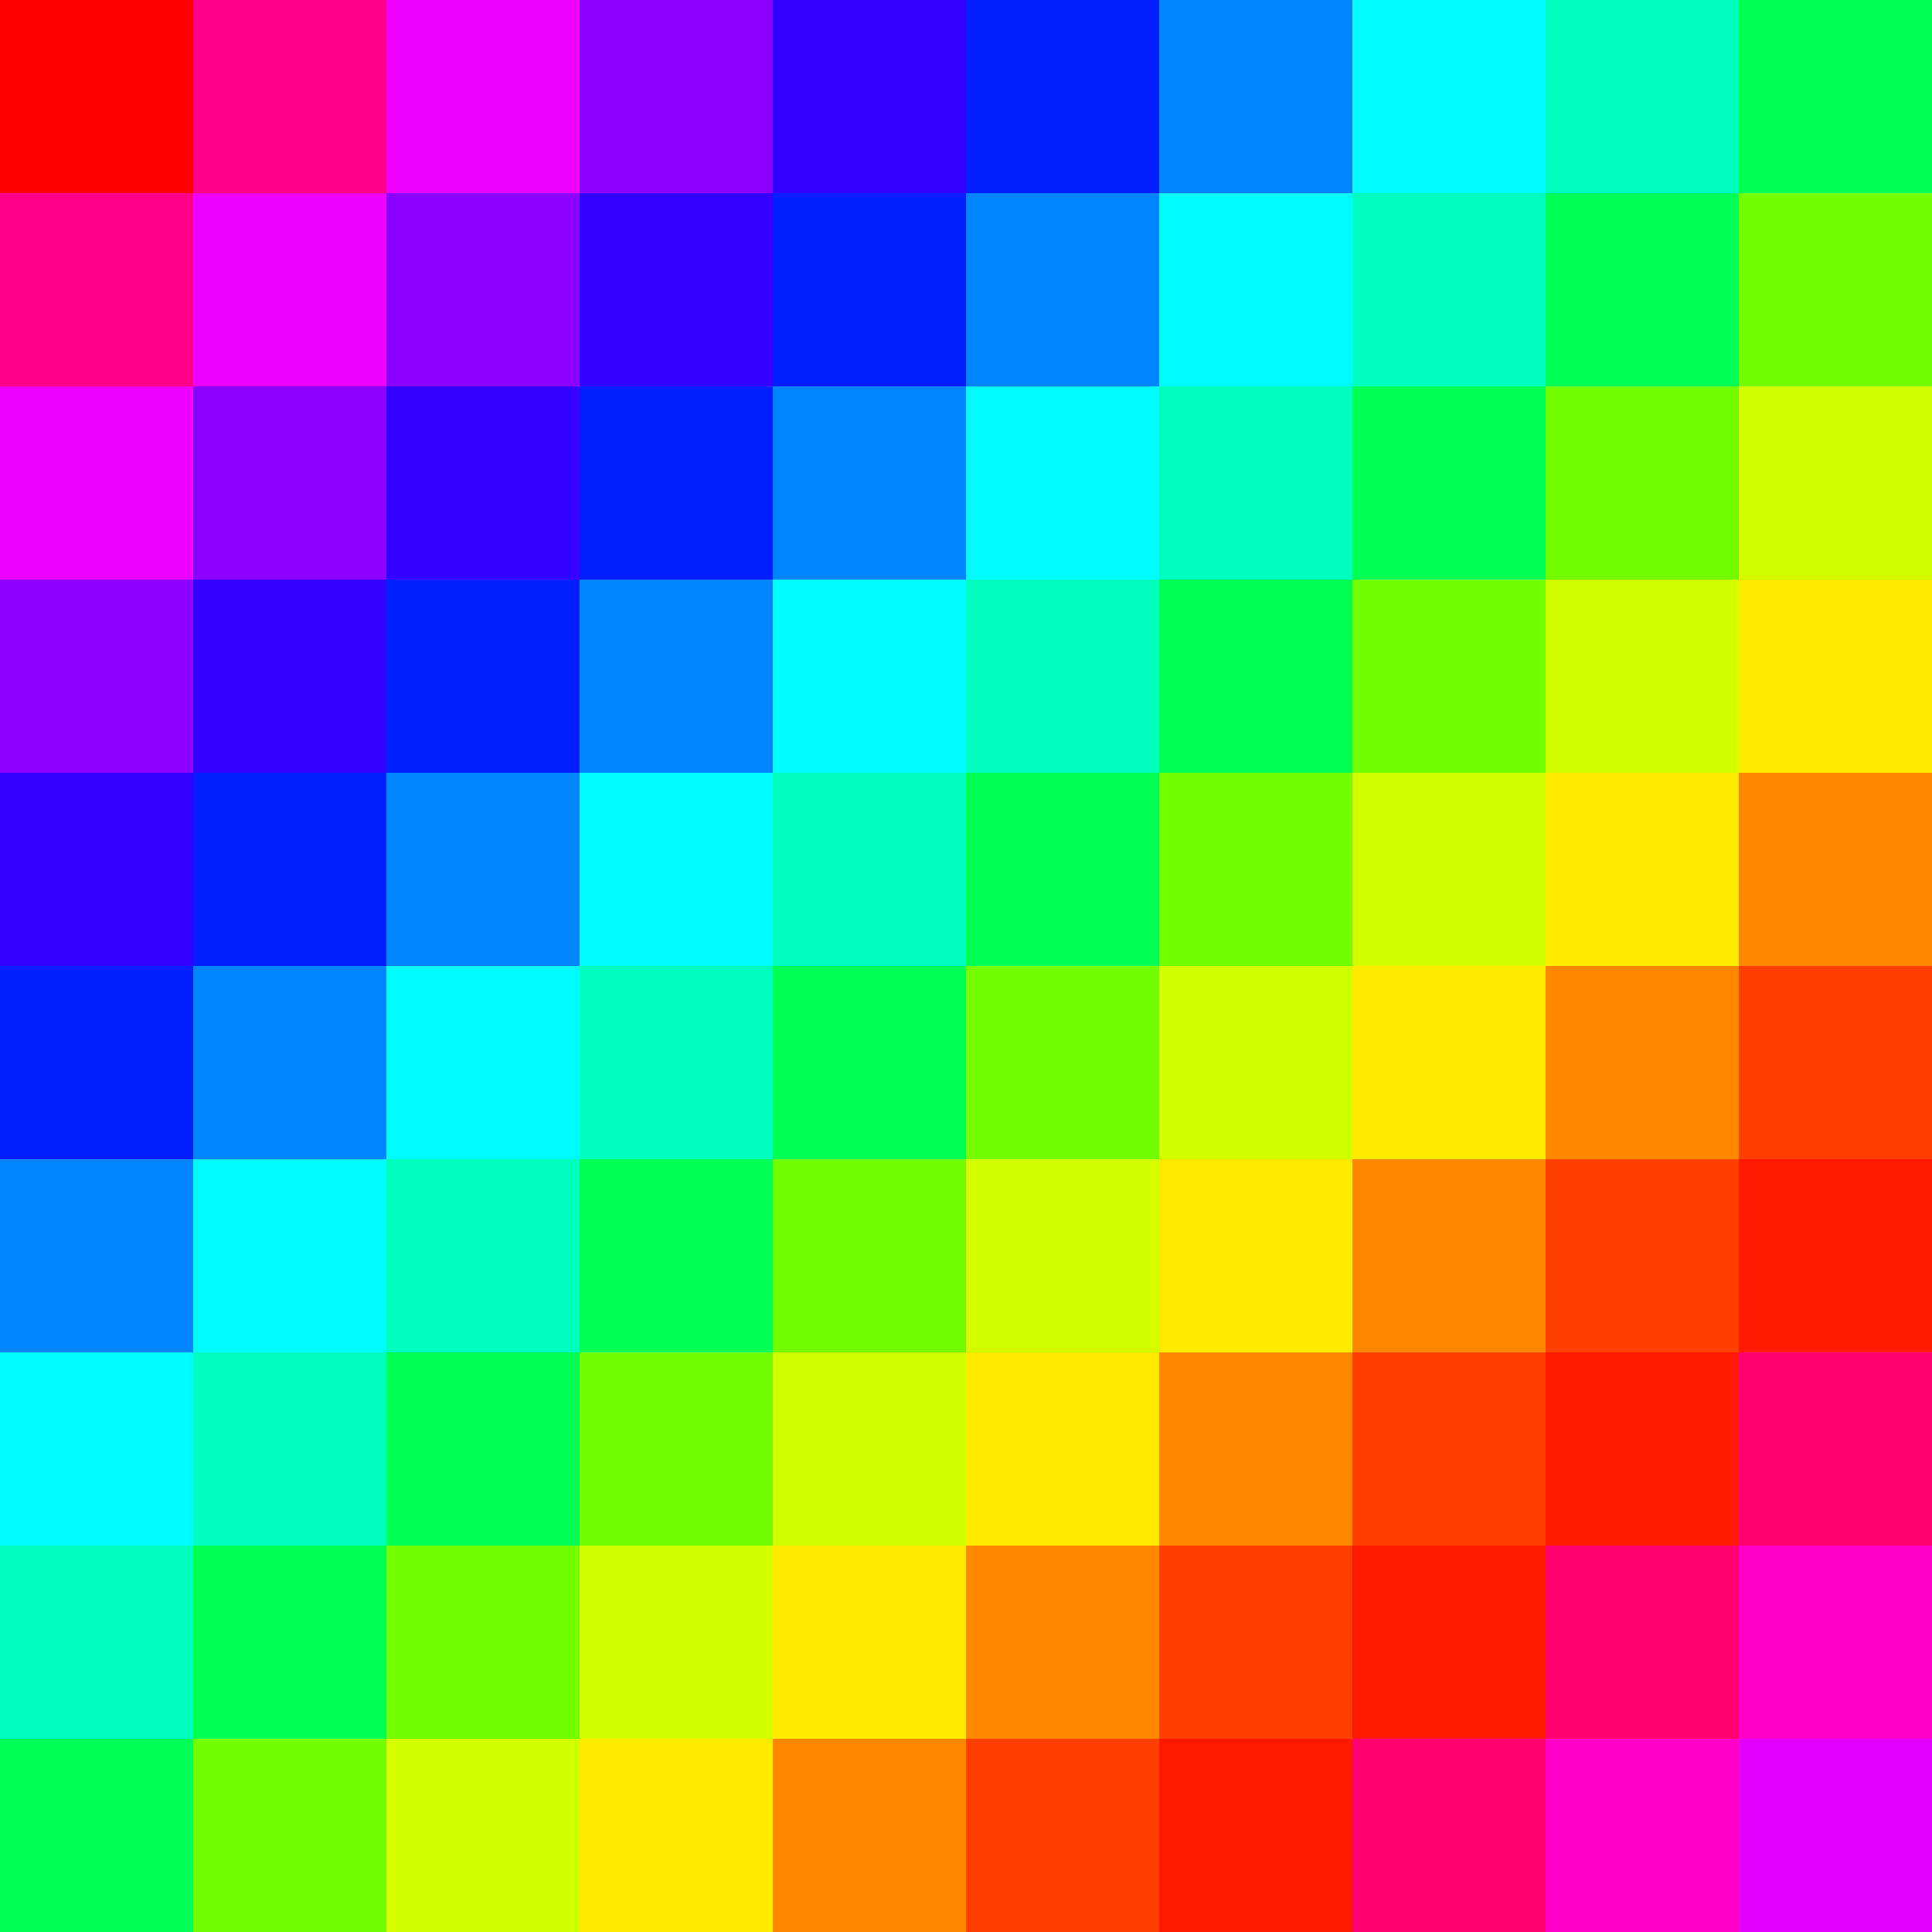
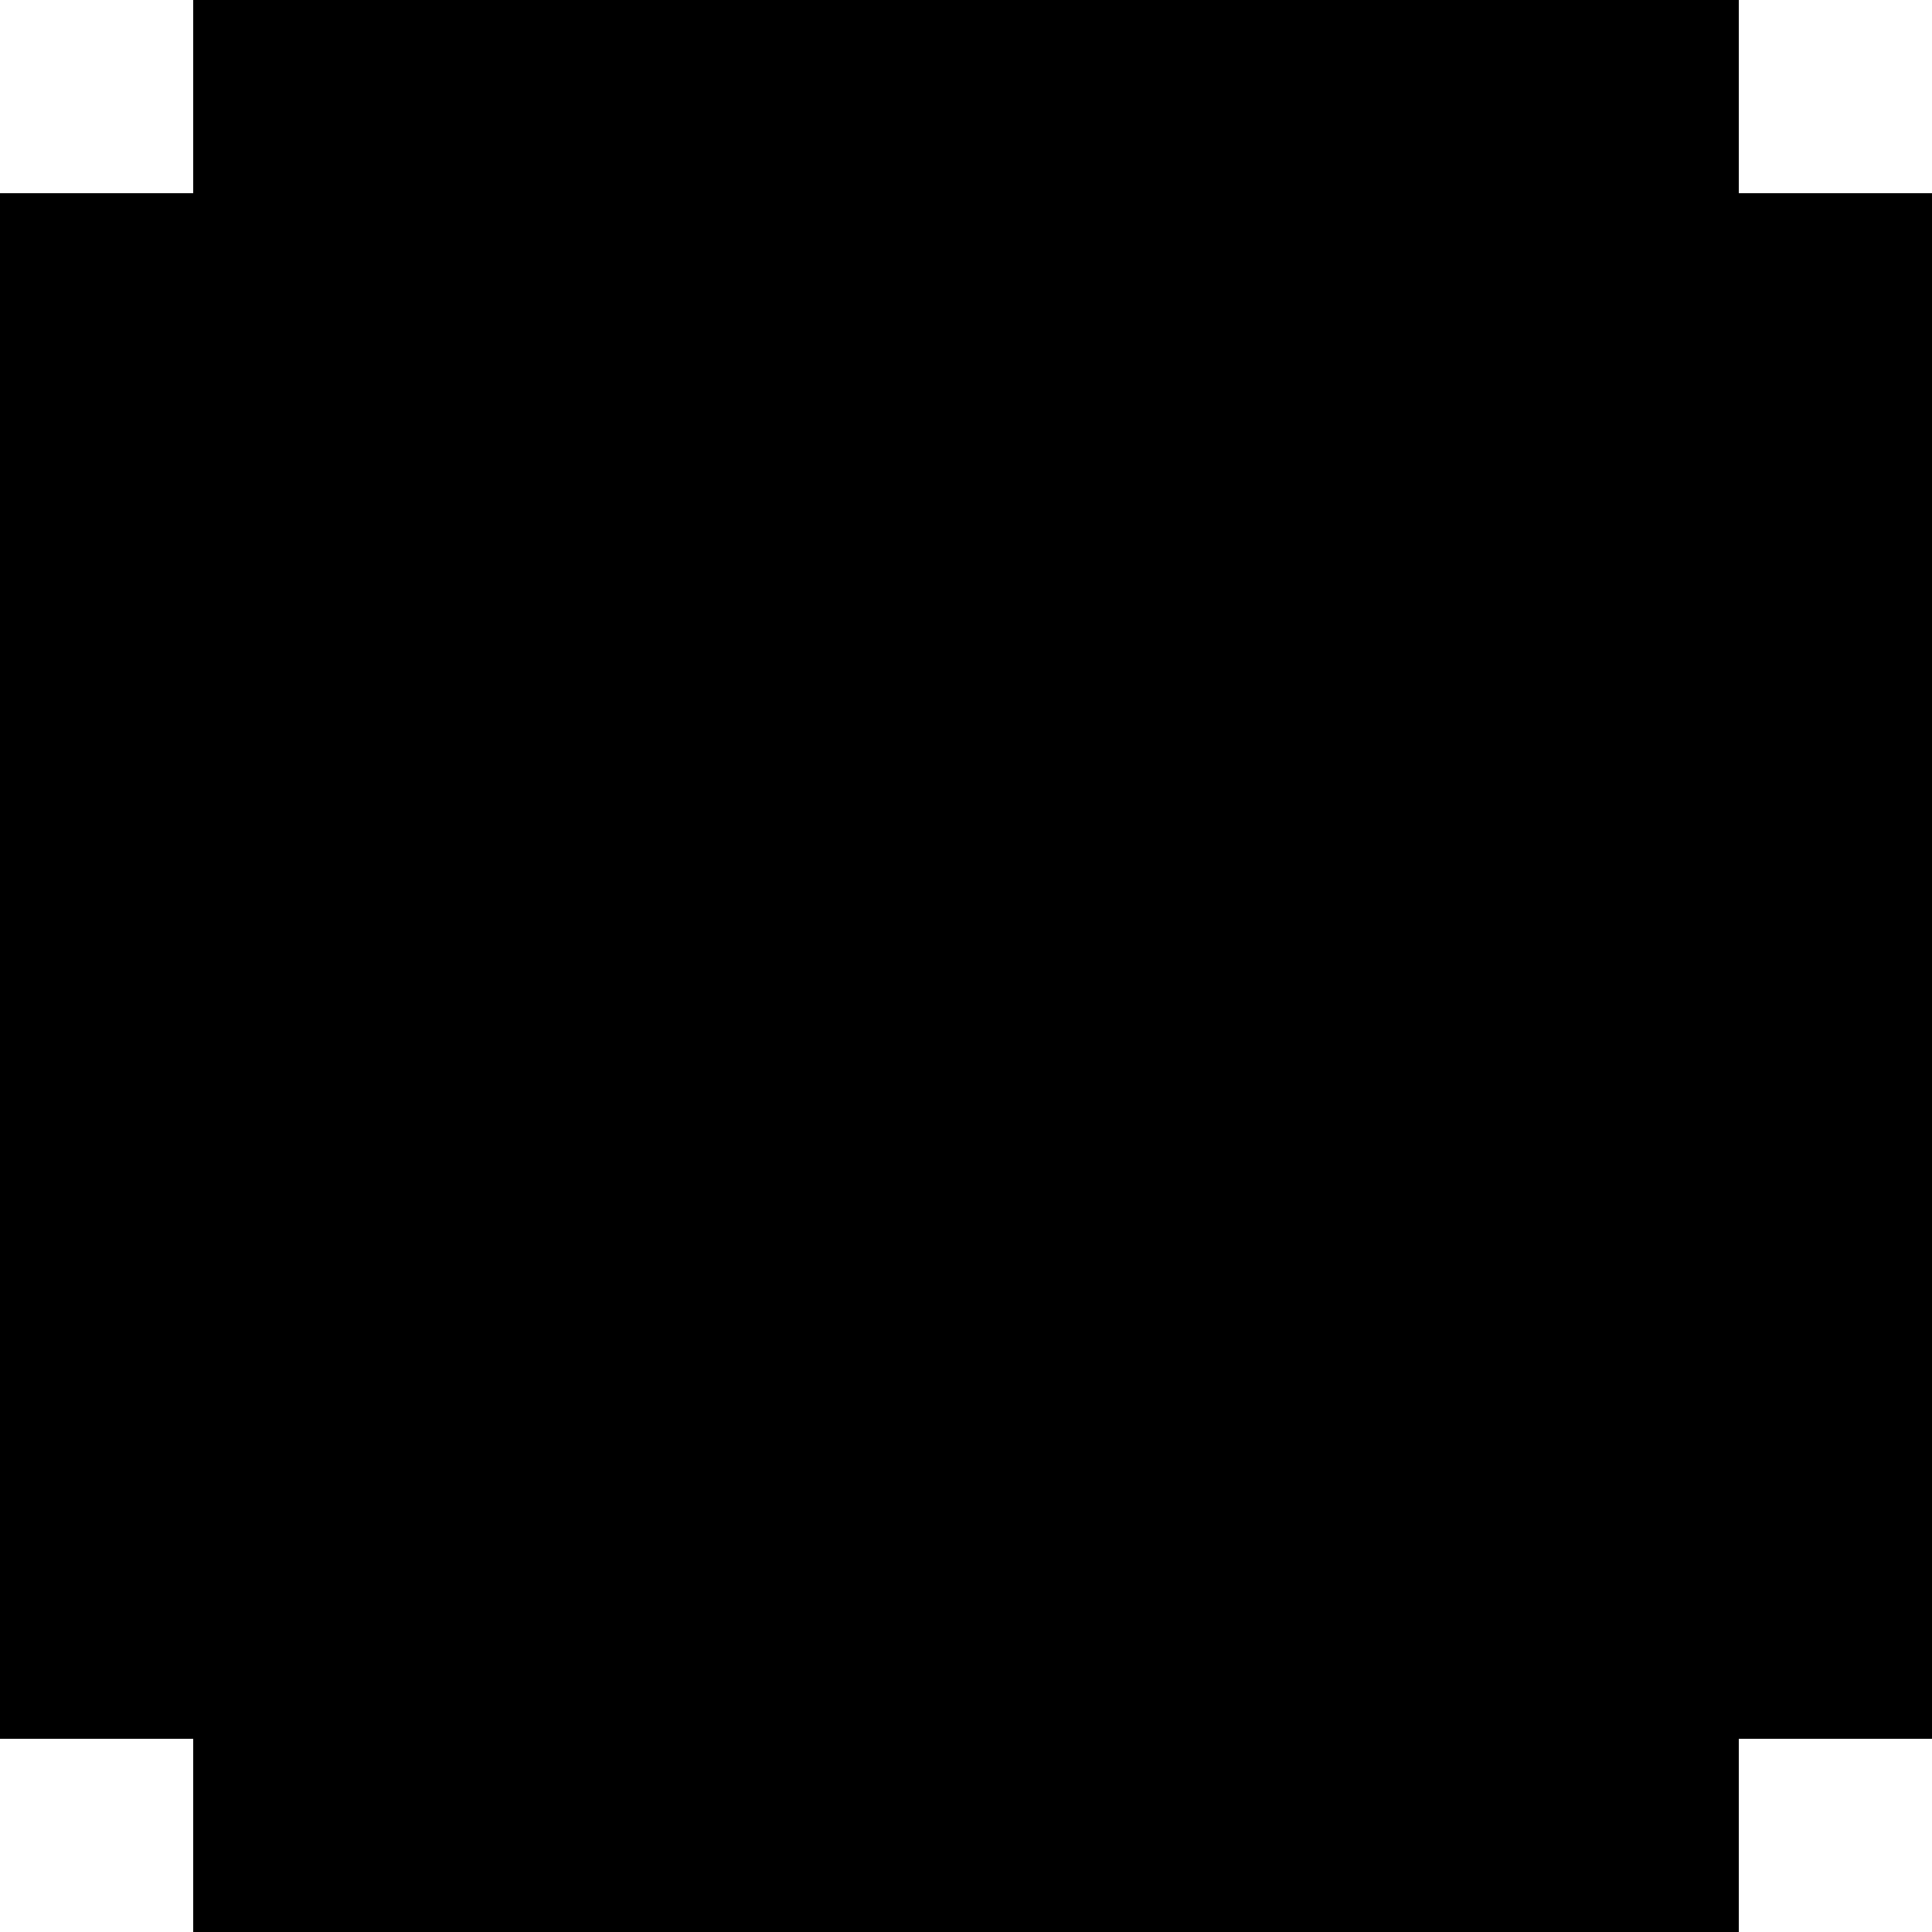
<svg xmlns="http://www.w3.org/2000/svg" width="500" height="500">
-   <rect x="0" y="0" width="50" height="50" fill="#ff0000" />
-   <rect x="50" y="0" width="50" height="50" fill="#ff0088" />
-   <rect x="100" y="0" width="50" height="50" fill="#ee00ff" />
-   <rect x="150" y="0" width="50" height="50" fill="#8c00ff" />
-   <rect x="200" y="0" width="50" height="50" fill="#3300ff" />
-   <rect x="250" y="0" width="50" height="50" fill="#001eff" />
-   <rect x="300" y="0" width="50" height="50" fill="#0084ff" />
-   <rect x="350" y="0" width="50" height="50" fill="#00fbff" />
-   <rect x="400" y="0" width="50" height="50" fill="#00ffbf" />
-   <rect x="450" y="0" width="50" height="50" fill="#00ff55" />
-   <rect x="0" y="50" width="50" height="50" fill="#ff0088" />
-   <rect x="50" y="50" width="50" height="50" fill="#ee00ff" />
-   <rect x="100" y="50" width="50" height="50" fill="#8c00ff" />
-   <rect x="150" y="50" width="50" height="50" fill="#3300ff" />
-   <rect x="200" y="50" width="50" height="50" fill="#001eff" />
-   <rect x="250" y="50" width="50" height="50" fill="#0084ff" />
-   <rect x="300" y="50" width="50" height="50" fill="#00fbff" />
-   <rect x="350" y="50" width="50" height="50" fill="#00ffbf" />
-   <rect x="400" y="50" width="50" height="50" fill="#00ff55" />
-   <rect x="450" y="50" width="50" height="50" fill="#73ff00" />
-   <rect x="0" y="100" width="50" height="50" fill="#ee00ff" />
-   <rect x="50" y="100" width="50" height="50" fill="#8c00ff" />
-   <rect x="100" y="100" width="50" height="50" fill="#3300ff" />
-   <rect x="150" y="100" width="50" height="50" fill="#001eff" />
-   <rect x="200" y="100" width="50" height="50" fill="#0084ff" />
-   <rect x="250" y="100" width="50" height="50" fill="#00fbff" />
-   <rect x="300" y="100" width="50" height="50" fill="#00ffbf" />
-   <rect x="350" y="100" width="50" height="50" fill="#00ff55" />
-   <rect x="400" y="100" width="50" height="50" fill="#73ff00" />
-   <rect x="450" y="100" width="50" height="50" fill="#d4ff00" />
-   <rect x="0" y="150" width="50" height="50" fill="#8c00ff" />
-   <rect x="50" y="150" width="50" height="50" fill="#3300ff" />
-   <rect x="100" y="150" width="50" height="50" fill="#001eff" />
-   <rect x="150" y="150" width="50" height="50" fill="#0084ff" />
-   <rect x="200" y="150" width="50" height="50" fill="#00fbff" />
-   <rect x="250" y="150" width="50" height="50" fill="#00ffbf" />
-   <rect x="300" y="150" width="50" height="50" fill="#00ff55" />
-   <rect x="350" y="150" width="50" height="50" fill="#73ff00" />
-   <rect x="400" y="150" width="50" height="50" fill="#d4ff00" />
-   <rect x="450" y="150" width="50" height="50" fill="#ffea00" />
-   <rect x="0" y="200" width="50" height="50" fill="#3300ff" />
-   <rect x="50" y="200" width="50" height="50" fill="#001eff" />
-   <rect x="100" y="200" width="50" height="50" fill="#0084ff" />
-   <rect x="150" y="200" width="50" height="50" fill="#00fbff" />
-   <rect x="200" y="200" width="50" height="50" fill="#00ffbf" />
-   <rect x="250" y="200" width="50" height="50" fill="#00ff55" />
-   <rect x="300" y="200" width="50" height="50" fill="#73ff00" />
-   <rect x="350" y="200" width="50" height="50" fill="#d4ff00" />
-   <rect x="400" y="200" width="50" height="50" fill="#ffea00" />
-   <rect x="450" y="200" width="50" height="50" fill="#ff8800" />
-   <rect x="0" y="250" width="50" height="50" fill="#001eff" />
-   <rect x="50" y="250" width="50" height="50" fill="#0084ff" />
-   <rect x="100" y="250" width="50" height="50" fill="#00fbff" />
-   <rect x="150" y="250" width="50" height="50" fill="#00ffbf" />
-   <rect x="200" y="250" width="50" height="50" fill="#00ff55" />
-   <rect x="250" y="250" width="50" height="50" fill="#73ff00" />
-   <rect x="300" y="250" width="50" height="50" fill="#d4ff00" />
-   <rect x="350" y="250" width="50" height="50" fill="#ffea00" />
-   <rect x="400" y="250" width="50" height="50" fill="#ff8800" />
-   <rect x="450" y="250" width="50" height="50" fill="#ff4000" />
-   <rect x="0" y="300" width="50" height="50" fill="#0084ff" />
-   <rect x="50" y="300" width="50" height="50" fill="#00fbff" />
-   <rect x="100" y="300" width="50" height="50" fill="#00ffbf" />
-   <rect x="150" y="300" width="50" height="50" fill="#00ff55" />
-   <rect x="200" y="300" width="50" height="50" fill="#73ff00" />
-   <rect x="250" y="300" width="50" height="50" fill="#d4ff00" />
-   <rect x="300" y="300" width="50" height="50" fill="#ffea00" />
-   <rect x="350" y="300" width="50" height="50" fill="#ff8800" />
-   <rect x="400" y="300" width="50" height="50" fill="#ff4000" />
-   <rect x="450" y="300" width="50" height="50" fill="#ff1900" />
-   <rect x="0" y="350" width="50" height="50" fill="#00fbff" />
-   <rect x="50" y="350" width="50" height="50" fill="#00ffbf" />
-   <rect x="100" y="350" width="50" height="50" fill="#00ff55" />
-   <rect x="150" y="350" width="50" height="50" fill="#73ff00" />
-   <rect x="200" y="350" width="50" height="50" fill="#d4ff00" />
-   <rect x="250" y="350" width="50" height="50" fill="#ffea00" />
-   <rect x="300" y="350" width="50" height="50" fill="#ff8800" />
-   <rect x="350" y="350" width="50" height="50" fill="#ff4000" />
-   <rect x="400" y="350" width="50" height="50" fill="#ff1900" />
-   <rect x="450" y="350" width="50" height="50" fill="#ff006f" />
-   <rect x="0" y="400" width="50" height="50" fill="#00ffbf" />
-   <rect x="50" y="400" width="50" height="50" fill="#00ff55" />
-   <rect x="100" y="400" width="50" height="50" fill="#73ff00" />
-   <rect x="150" y="400" width="50" height="50" fill="#d4ff00" />
-   <rect x="200" y="400" width="50" height="50" fill="#ffea00" />
-   <rect x="250" y="400" width="50" height="50" fill="#ff8800" />
-   <rect x="300" y="400" width="50" height="50" fill="#ff4000" />
-   <rect x="350" y="400" width="50" height="50" fill="#ff1900" />
-   <rect x="400" y="400" width="50" height="50" fill="#ff006f" />
-   <rect x="450" y="400" width="50" height="50" fill="#ff00c8" />
-   <rect x="0" y="450" width="50" height="50" fill="#00ff55" />
-   <rect x="50" y="450" width="50" height="50" fill="#73ff00" />
-   <rect x="100" y="450" width="50" height="50" fill="#d4ff00" />
-   <rect x="150" y="450" width="50" height="50" fill="#ffea00" />
-   <rect x="200" y="450" width="50" height="50" fill="#ff8800" />
-   <rect x="250" y="450" width="50" height="50" fill="#ff4000" />
-   <rect x="300" y="450" width="50" height="50" fill="#ff1900" />
-   <rect x="350" y="450" width="50" height="50" fill="#ff006f" />
-   <rect x="400" y="450" width="50" height="50" fill="#ff00c8" />
-   <rect x="450" y="450" width="50" height="50" fill="#e100ff" />
+   <rect x="50" y="0" width="50" height="50" fill="#000000" />
+   <rect x="100" y="0" width="50" height="50" fill="#000000" />
+   <rect x="150" y="0" width="50" height="50" fill="#000000" />
+   <rect x="200" y="0" width="50" height="50" fill="#000000" />
+   <rect x="250" y="0" width="50" height="50" fill="#000000" />
+   <rect x="300" y="0" width="50" height="50" fill="#000000" />
+   <rect x="350" y="0" width="50" height="50" fill="#000000" />
+   <rect x="400" y="0" width="50" height="50" fill="#000000" />
+   <rect x="0" y="50" width="50" height="50" fill="#000000" />
+   <rect x="50" y="50" width="50" height="50" fill="#000000" />
+   <rect x="100" y="50" width="50" height="50" fill="#000000" />
+   <rect x="150" y="50" width="50" height="50" fill="#000000" />
+   <rect x="200" y="50" width="50" height="50" fill="#000000" />
+   <rect x="250" y="50" width="50" height="50" fill="#000000" />
+   <rect x="300" y="50" width="50" height="50" fill="#000000" />
+   <rect x="350" y="50" width="50" height="50" fill="#000000" />
+   <rect x="400" y="50" width="50" height="50" fill="#000000" />
+   <rect x="450" y="50" width="50" height="50" fill="#000000" />
+   <rect x="0" y="100" width="50" height="50" fill="#000000" />
+   <rect x="50" y="100" width="50" height="50" fill="#000000" />
+   <rect x="100" y="100" width="50" height="50" fill="#000000" />
+   <rect x="150" y="100" width="50" height="50" fill="#000000" />
+   <rect x="200" y="100" width="50" height="50" fill="#000000" />
+   <rect x="250" y="100" width="50" height="50" fill="#000000" />
+   <rect x="300" y="100" width="50" height="50" fill="#000000" />
+   <rect x="350" y="100" width="50" height="50" fill="#000000" />
+   <rect x="400" y="100" width="50" height="50" fill="#000000" />
+   <rect x="450" y="100" width="50" height="50" fill="#000000" />
+   <rect x="0" y="150" width="50" height="50" fill="#000000" />
+   <rect x="50" y="150" width="50" height="50" fill="#000000" />
+   <rect x="100" y="150" width="50" height="50" fill="#000000" />
+   <rect x="150" y="150" width="50" height="50" fill="#000000" />
+   <rect x="200" y="150" width="50" height="50" fill="#000000" />
+   <rect x="250" y="150" width="50" height="50" fill="#000000" />
+   <rect x="300" y="150" width="50" height="50" fill="#000000" />
+   <rect x="350" y="150" width="50" height="50" fill="#000000" />
+   <rect x="400" y="150" width="50" height="50" fill="#000000" />
+   <rect x="450" y="150" width="50" height="50" fill="#000000" />
+   <rect x="0" y="200" width="50" height="50" fill="#000000" />
+   <rect x="50" y="200" width="50" height="50" fill="#000000" />
+   <rect x="100" y="200" width="50" height="50" fill="#000000" />
+   <rect x="150" y="200" width="50" height="50" fill="#000000" />
+   <rect x="200" y="200" width="50" height="50" fill="#000000" />
+   <rect x="250" y="200" width="50" height="50" fill="#000000" />
+   <rect x="300" y="200" width="50" height="50" fill="#000000" />
+   <rect x="350" y="200" width="50" height="50" fill="#000000" />
+   <rect x="400" y="200" width="50" height="50" fill="#000000" />
+   <rect x="450" y="200" width="50" height="50" fill="#000000" />
+   <rect x="0" y="250" width="50" height="50" fill="#000000" />
+   <rect x="50" y="250" width="50" height="50" fill="#000000" />
+   <rect x="100" y="250" width="50" height="50" fill="#000000" />
+   <rect x="150" y="250" width="50" height="50" fill="#000000" />
+   <rect x="200" y="250" width="50" height="50" fill="#000000" />
+   <rect x="250" y="250" width="50" height="50" fill="#000000" />
+   <rect x="300" y="250" width="50" height="50" fill="#000000" />
+   <rect x="350" y="250" width="50" height="50" fill="#000000" />
+   <rect x="400" y="250" width="50" height="50" fill="#000000" />
+   <rect x="450" y="250" width="50" height="50" fill="#000000" />
+   <rect x="0" y="300" width="50" height="50" fill="#000000" />
+   <rect x="50" y="300" width="50" height="50" fill="#000000" />
+   <rect x="100" y="300" width="50" height="50" fill="#000000" />
+   <rect x="150" y="300" width="50" height="50" fill="#000000" />
+   <rect x="200" y="300" width="50" height="50" fill="#000000" />
+   <rect x="250" y="300" width="50" height="50" fill="#000000" />
+   <rect x="300" y="300" width="50" height="50" fill="#000000" />
+   <rect x="350" y="300" width="50" height="50" fill="#000000" />
+   <rect x="400" y="300" width="50" height="50" fill="#000000" />
+   <rect x="450" y="300" width="50" height="50" fill="#000000" />
+   <rect x="0" y="350" width="50" height="50" fill="#000000" />
+   <rect x="50" y="350" width="50" height="50" fill="#000000" />
+   <rect x="100" y="350" width="50" height="50" fill="#000000" />
+   <rect x="150" y="350" width="50" height="50" fill="#000000" />
+   <rect x="200" y="350" width="50" height="50" fill="#000000" />
+   <rect x="250" y="350" width="50" height="50" fill="#000000" />
+   <rect x="300" y="350" width="50" height="50" fill="#000000" />
+   <rect x="350" y="350" width="50" height="50" fill="#000000" />
+   <rect x="400" y="350" width="50" height="50" fill="#000000" />
+   <rect x="450" y="350" width="50" height="50" fill="#000000" />
+   <rect x="0" y="400" width="50" height="50" fill="#000000" />
+   <rect x="50" y="400" width="50" height="50" fill="#000000" />
+   <rect x="100" y="400" width="50" height="50" fill="#000000" />
+   <rect x="150" y="400" width="50" height="50" fill="#000000" />
+   <rect x="200" y="400" width="50" height="50" fill="#000000" />
+   <rect x="250" y="400" width="50" height="50" fill="#000000" />
+   <rect x="300" y="400" width="50" height="50" fill="#000000" />
+   <rect x="350" y="400" width="50" height="50" fill="#000000" />
+   <rect x="400" y="400" width="50" height="50" fill="#000000" />
+   <rect x="450" y="400" width="50" height="50" fill="#000000" />
+   <rect x="50" y="450" width="50" height="50" fill="#000000" />
+   <rect x="100" y="450" width="50" height="50" fill="#000000" />
+   <rect x="150" y="450" width="50" height="50" fill="#000000" />
+   <rect x="200" y="450" width="50" height="50" fill="#000000" />
+   <rect x="250" y="450" width="50" height="50" fill="#000000" />
+   <rect x="300" y="450" width="50" height="50" fill="#000000" />
+   <rect x="350" y="450" width="50" height="50" fill="#000000" />
+   <rect x="400" y="450" width="50" height="50" fill="#000000" />
</svg>
